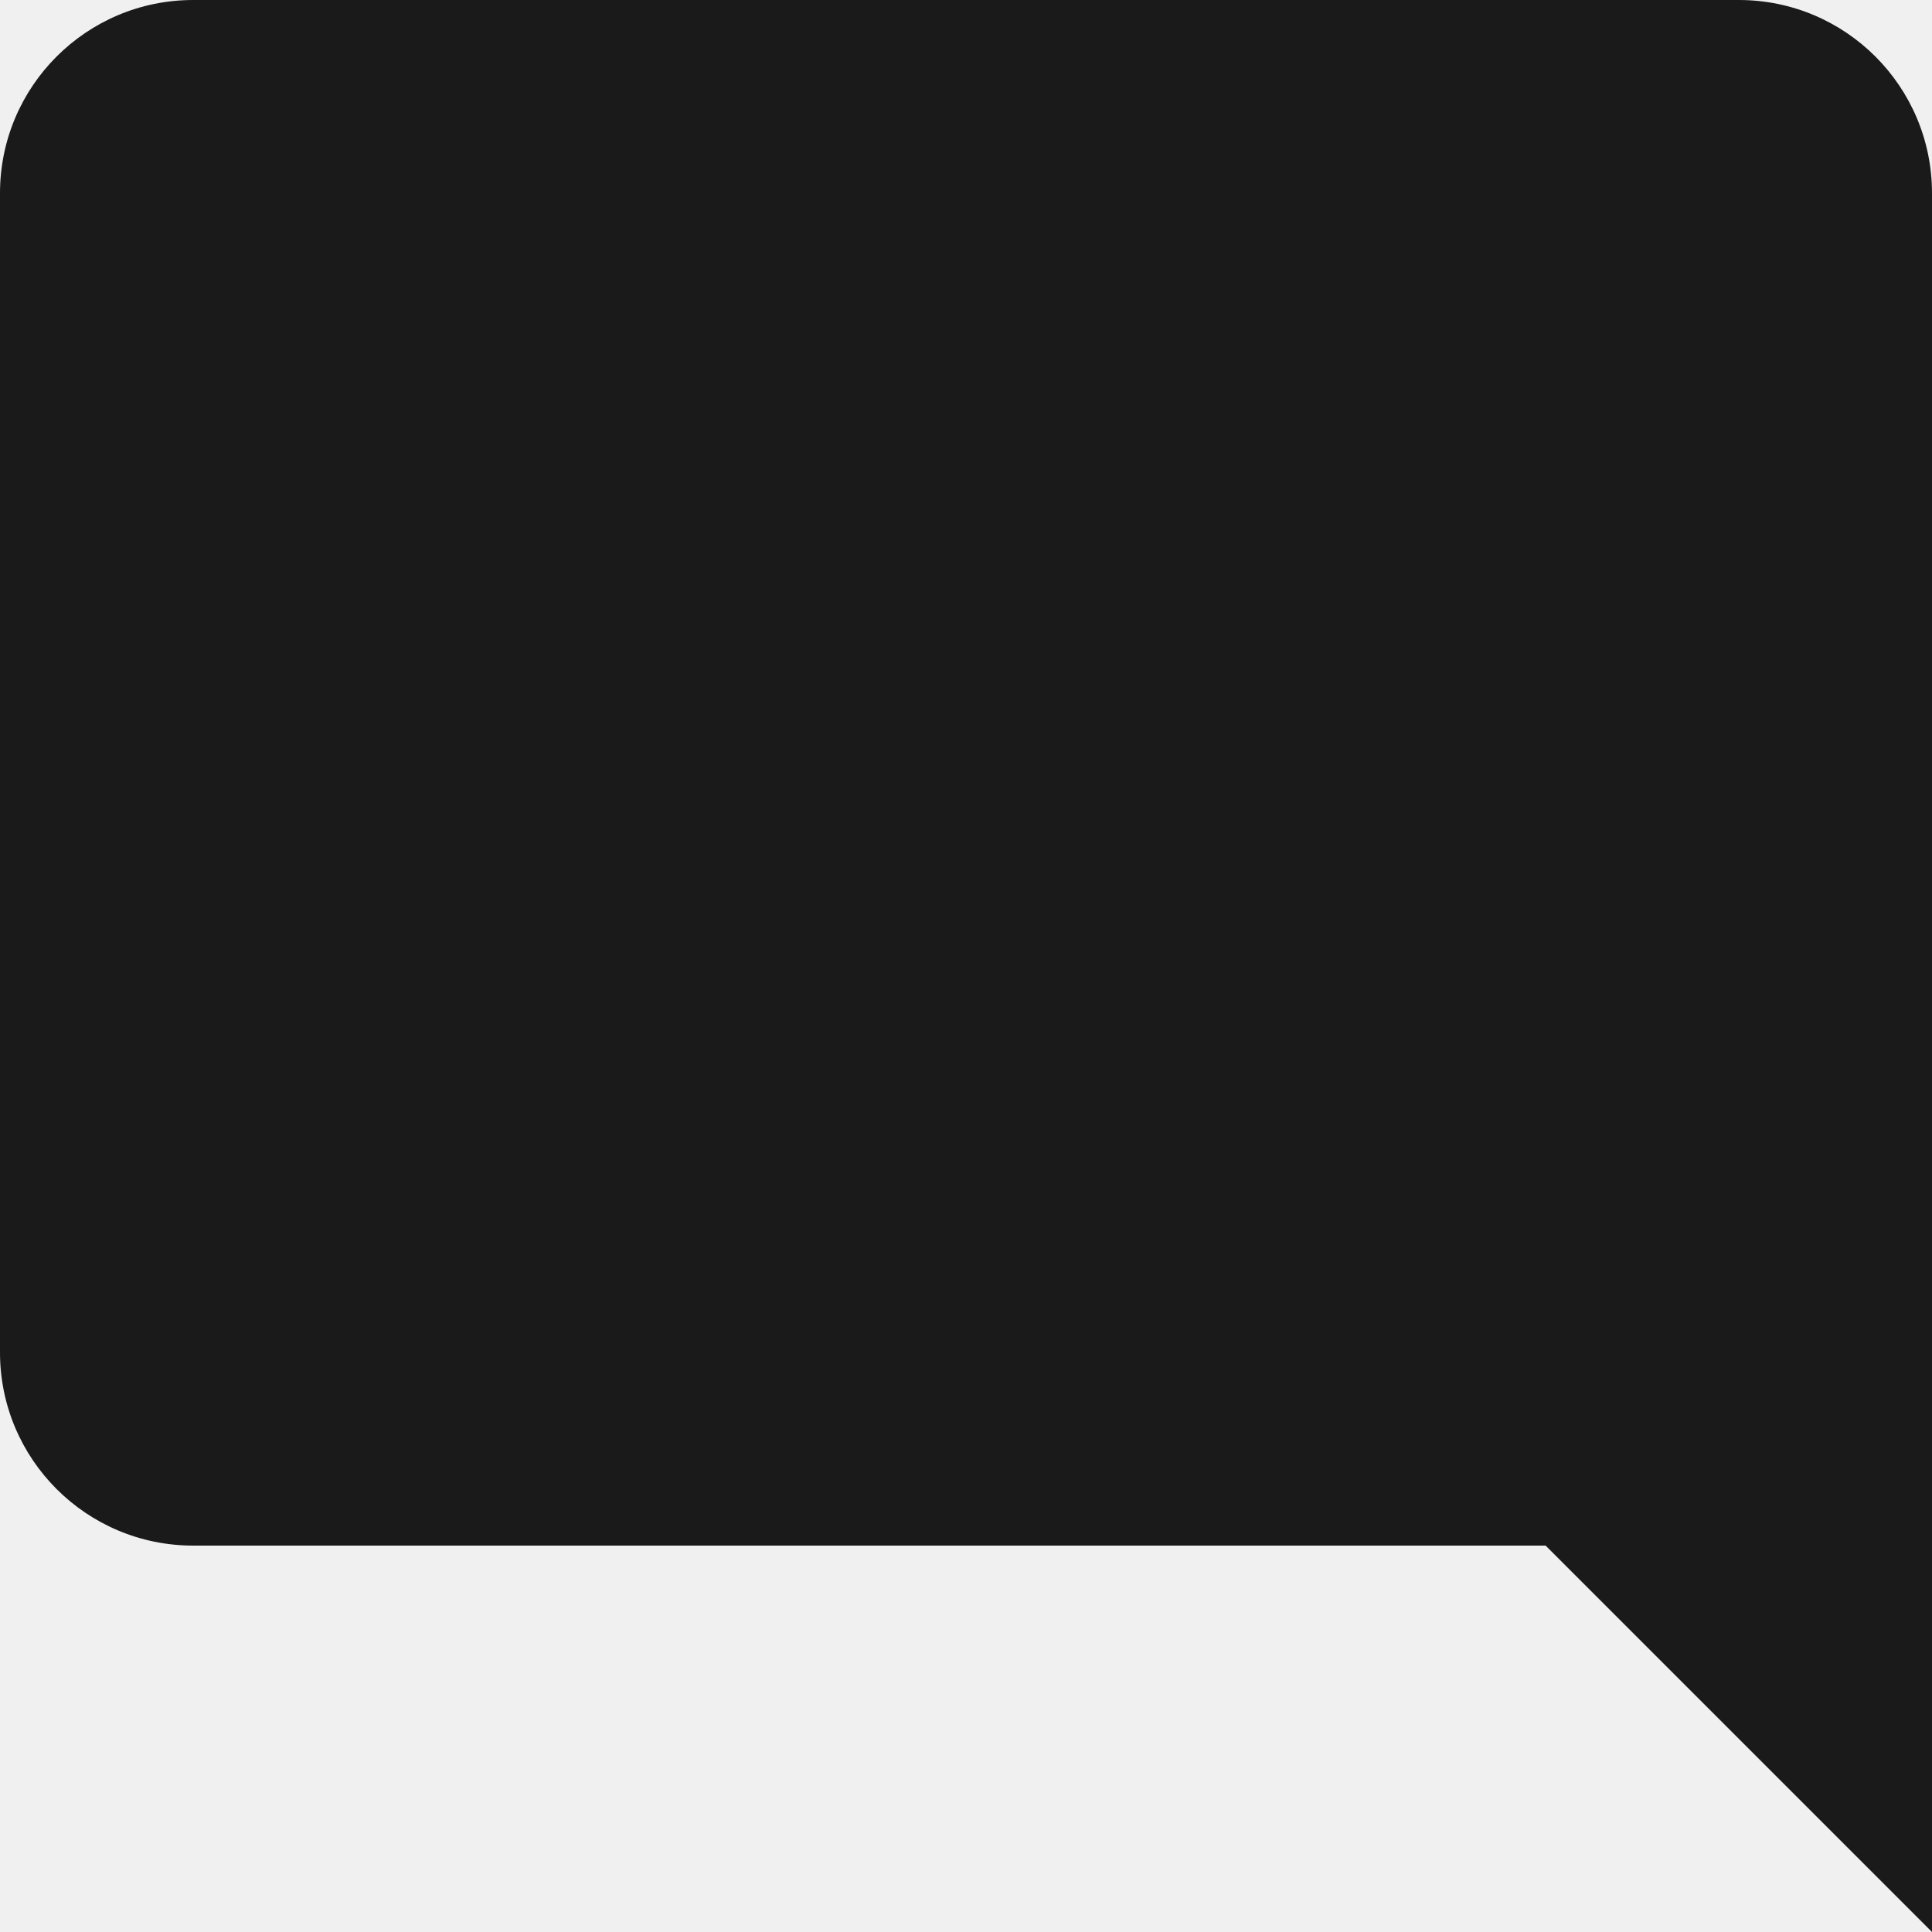
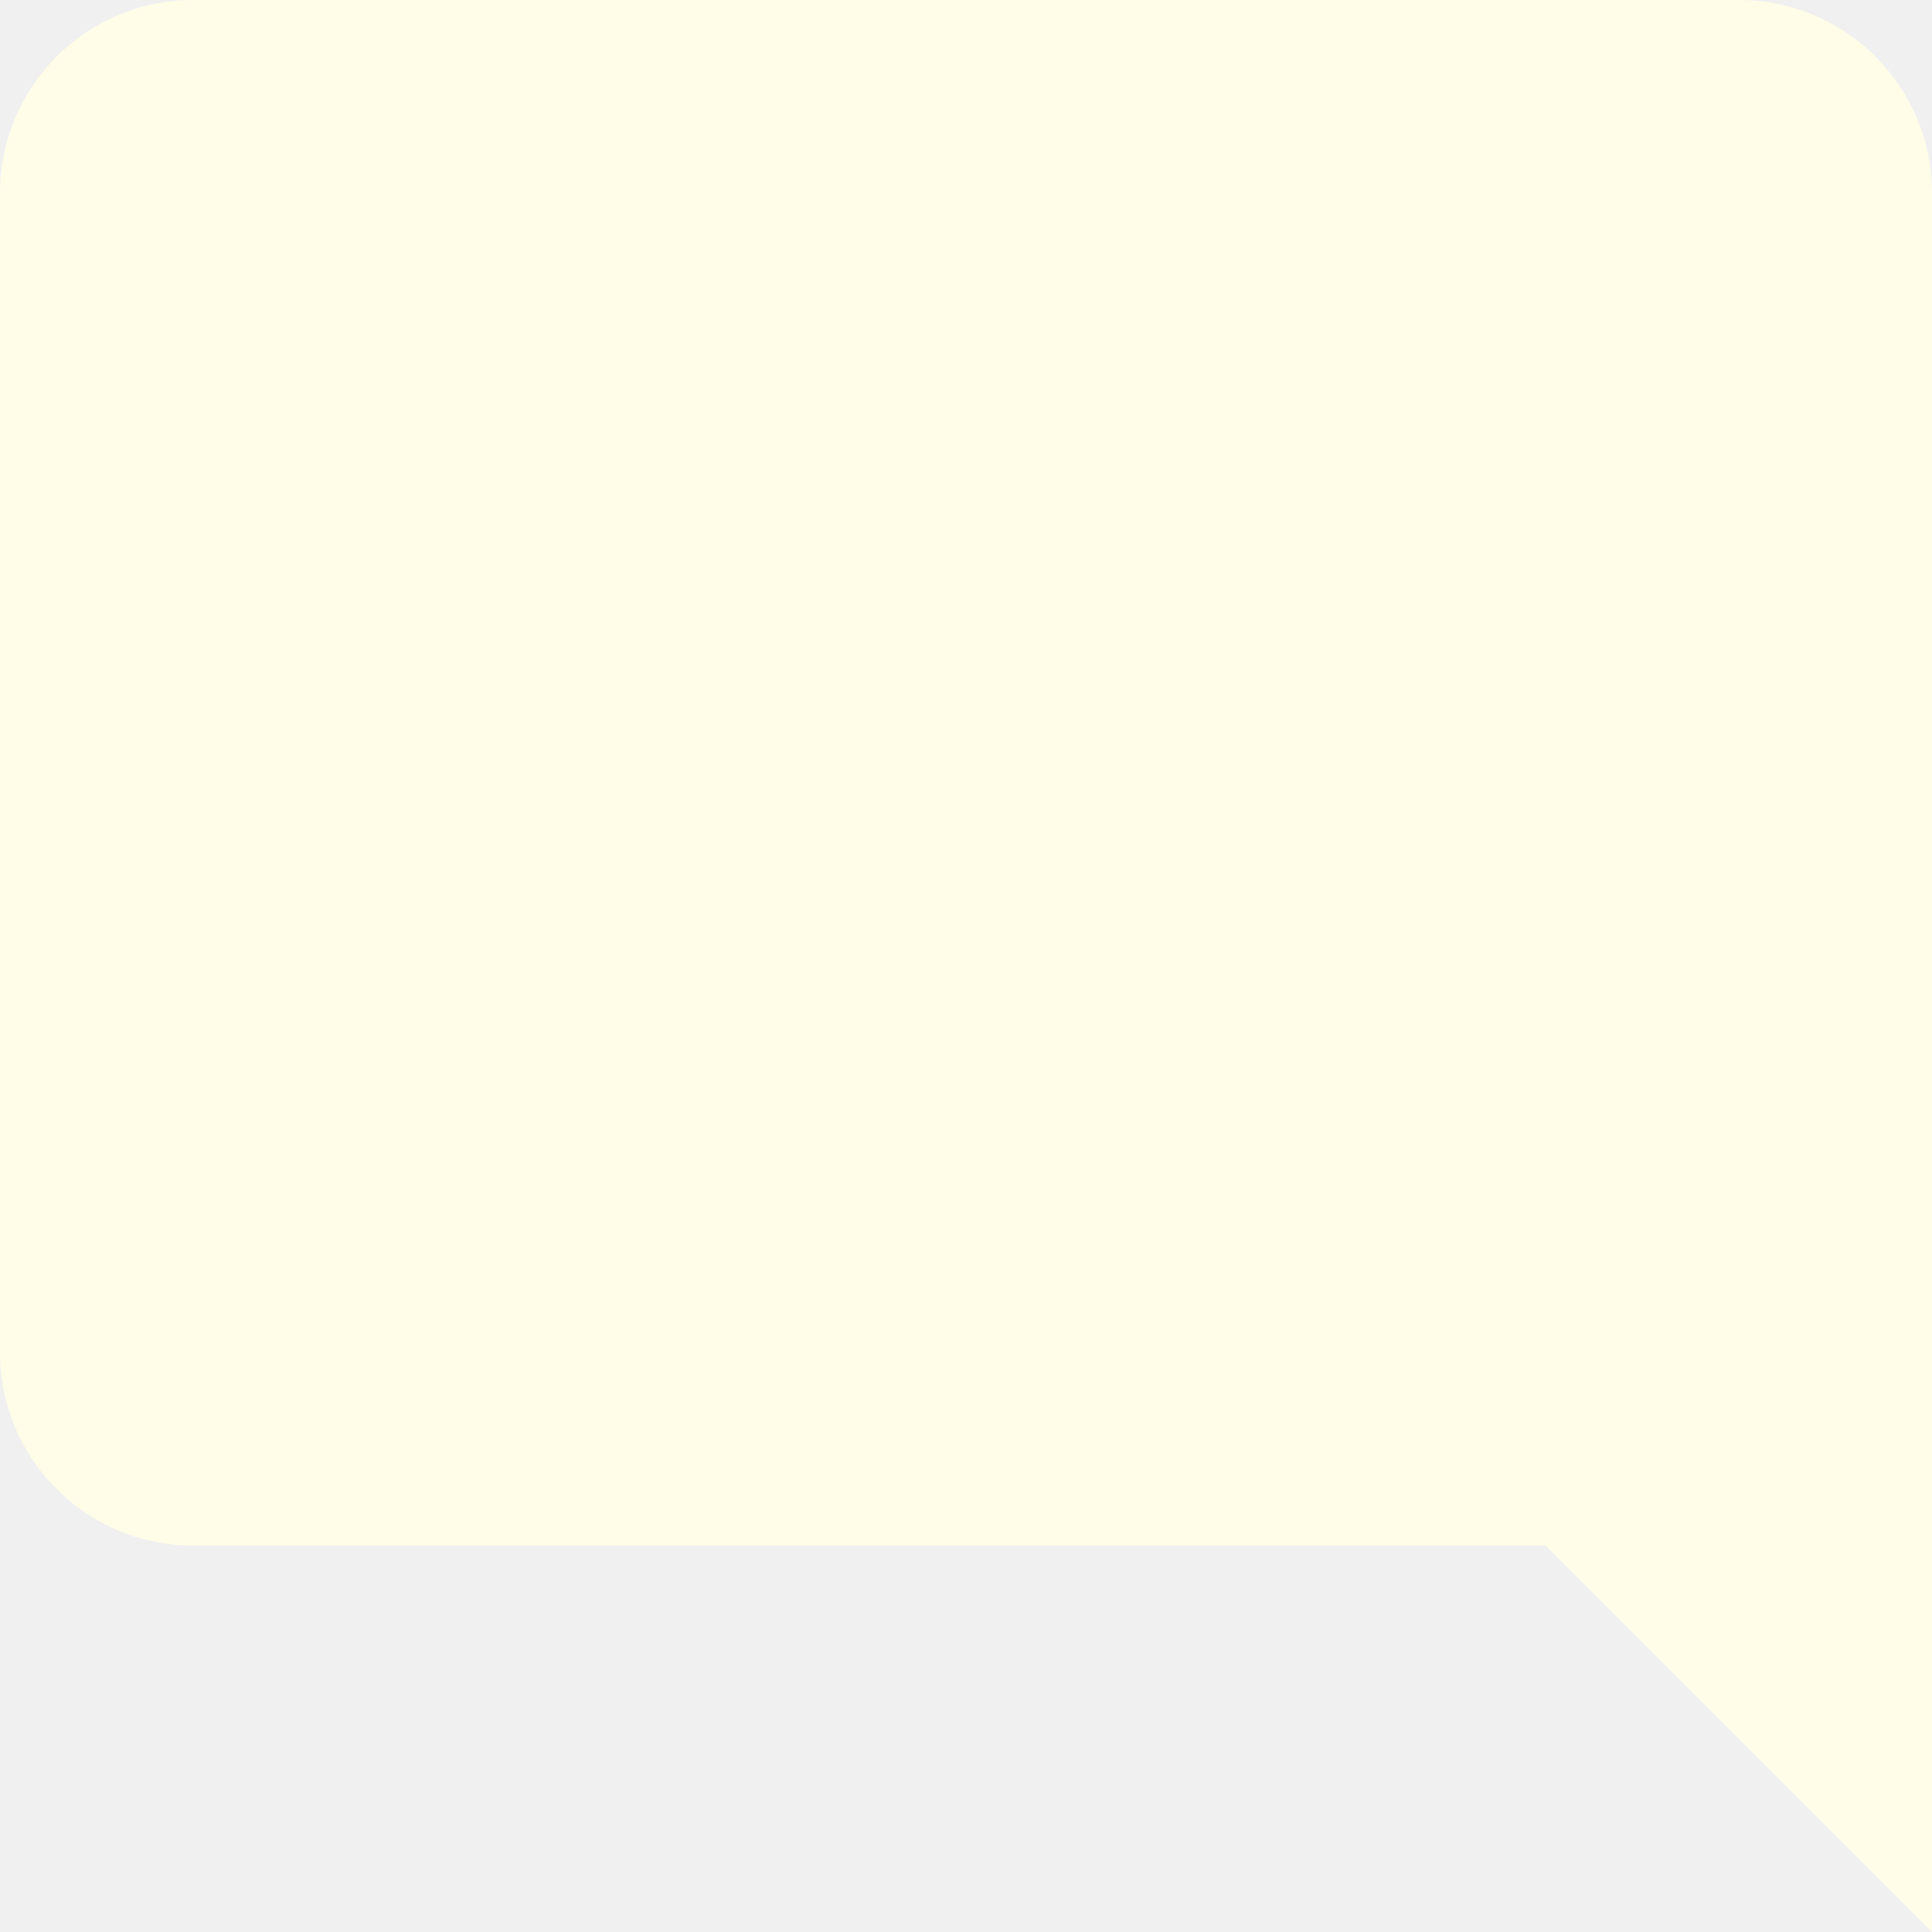
- <svg xmlns="http://www.w3.org/2000/svg" width="20" height="20" viewBox="0 0 20 20" fill="none">
+ <svg xmlns="http://www.w3.org/2000/svg" width="16" height="16" viewBox="0 0 20 20" fill="none">
  <g id="ooui:speech-bubble-rtl" clip-path="url(#clip0_24_22)">
-     <path id="Vector" d="M14 14H20V20L14 14Z" fill="#1A1A1A" />
-     <path id="Vector_2" d="M18 0H2C0.895 0 0 0.895 0 2V14C0 15.105 0.895 16 2 16H18C19.105 16 20 15.105 20 14V2C20 0.895 19.105 0 18 0Z" fill="#1A1A1A" />
+     <path id="Vector" d="M14 14H20V20L14 14Z" fill="#fffce8" />
+     <path id="Vector_2" d="M18 0H2C0.895 0 0 0.895 0 2V14C0 15.105 0.895 16 2 16H18C19.105 16 20 15.105 20 14V2C20 0.895 19.105 0 18 0Z" fill="#fffce8" />
  </g>
  <defs>
    <clipPath id="clip0_24_22">
      <rect width="20" height="20" fill="white" />
    </clipPath>
  </defs>
</svg>
